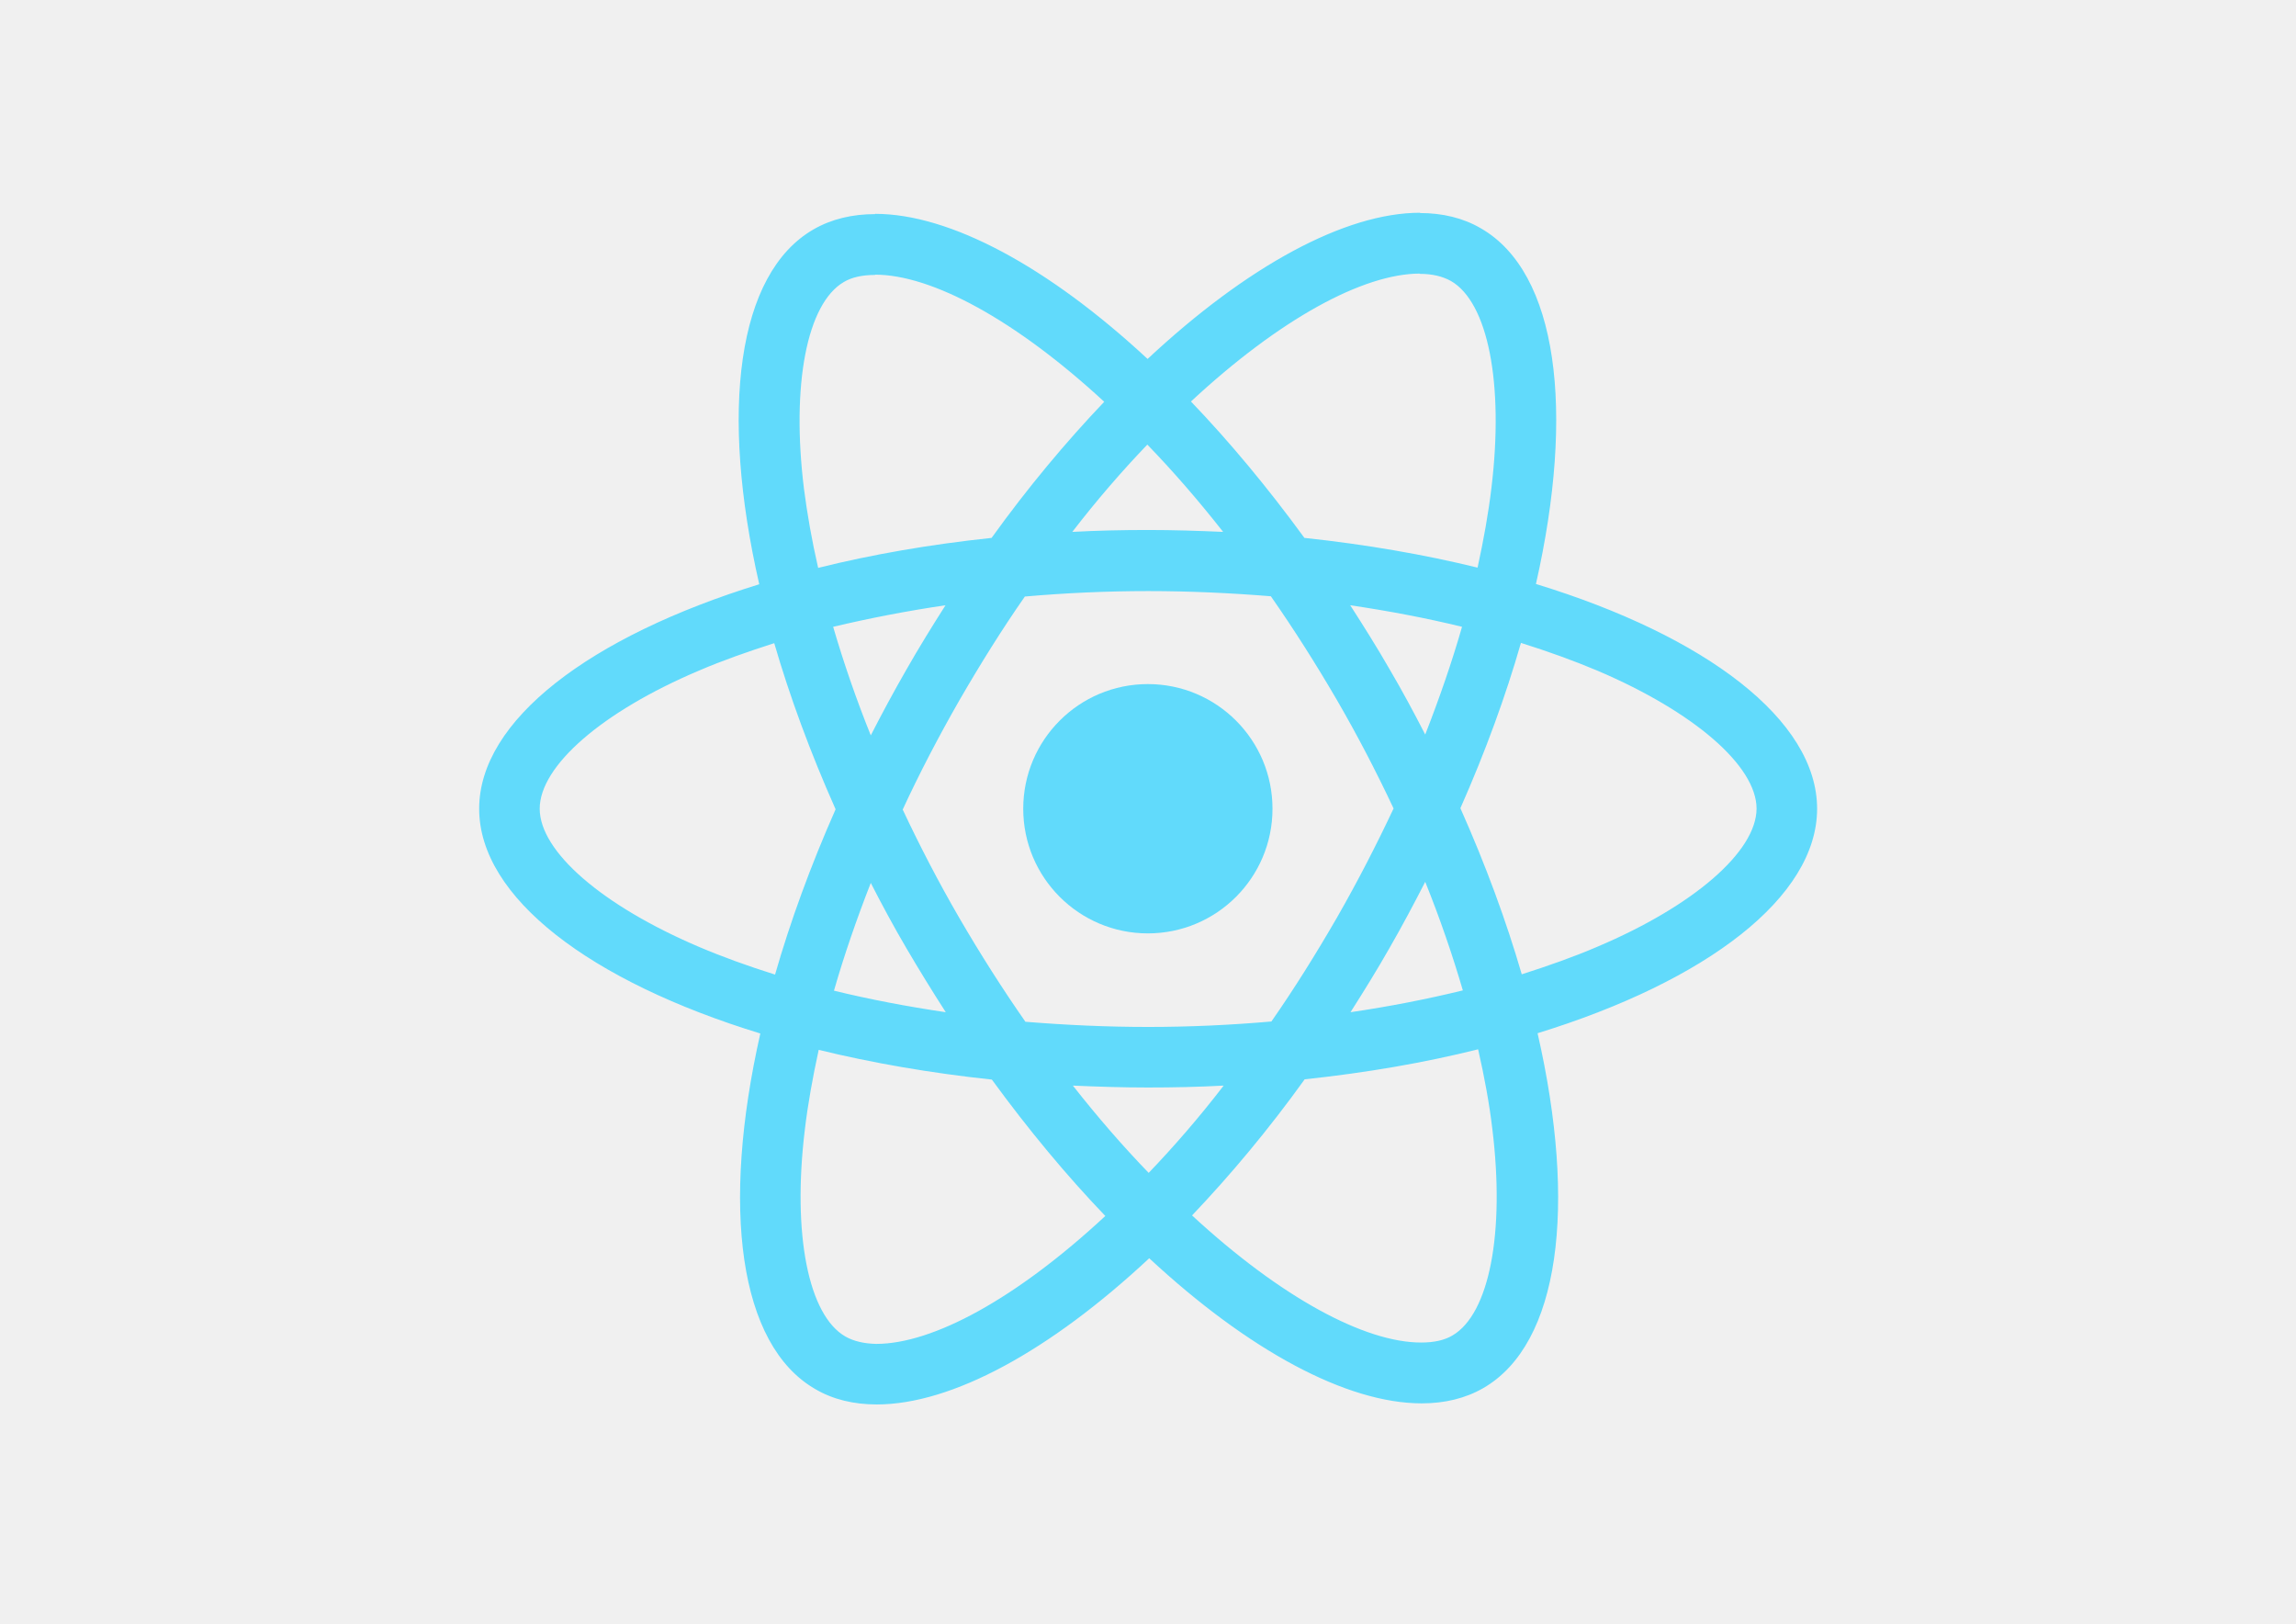
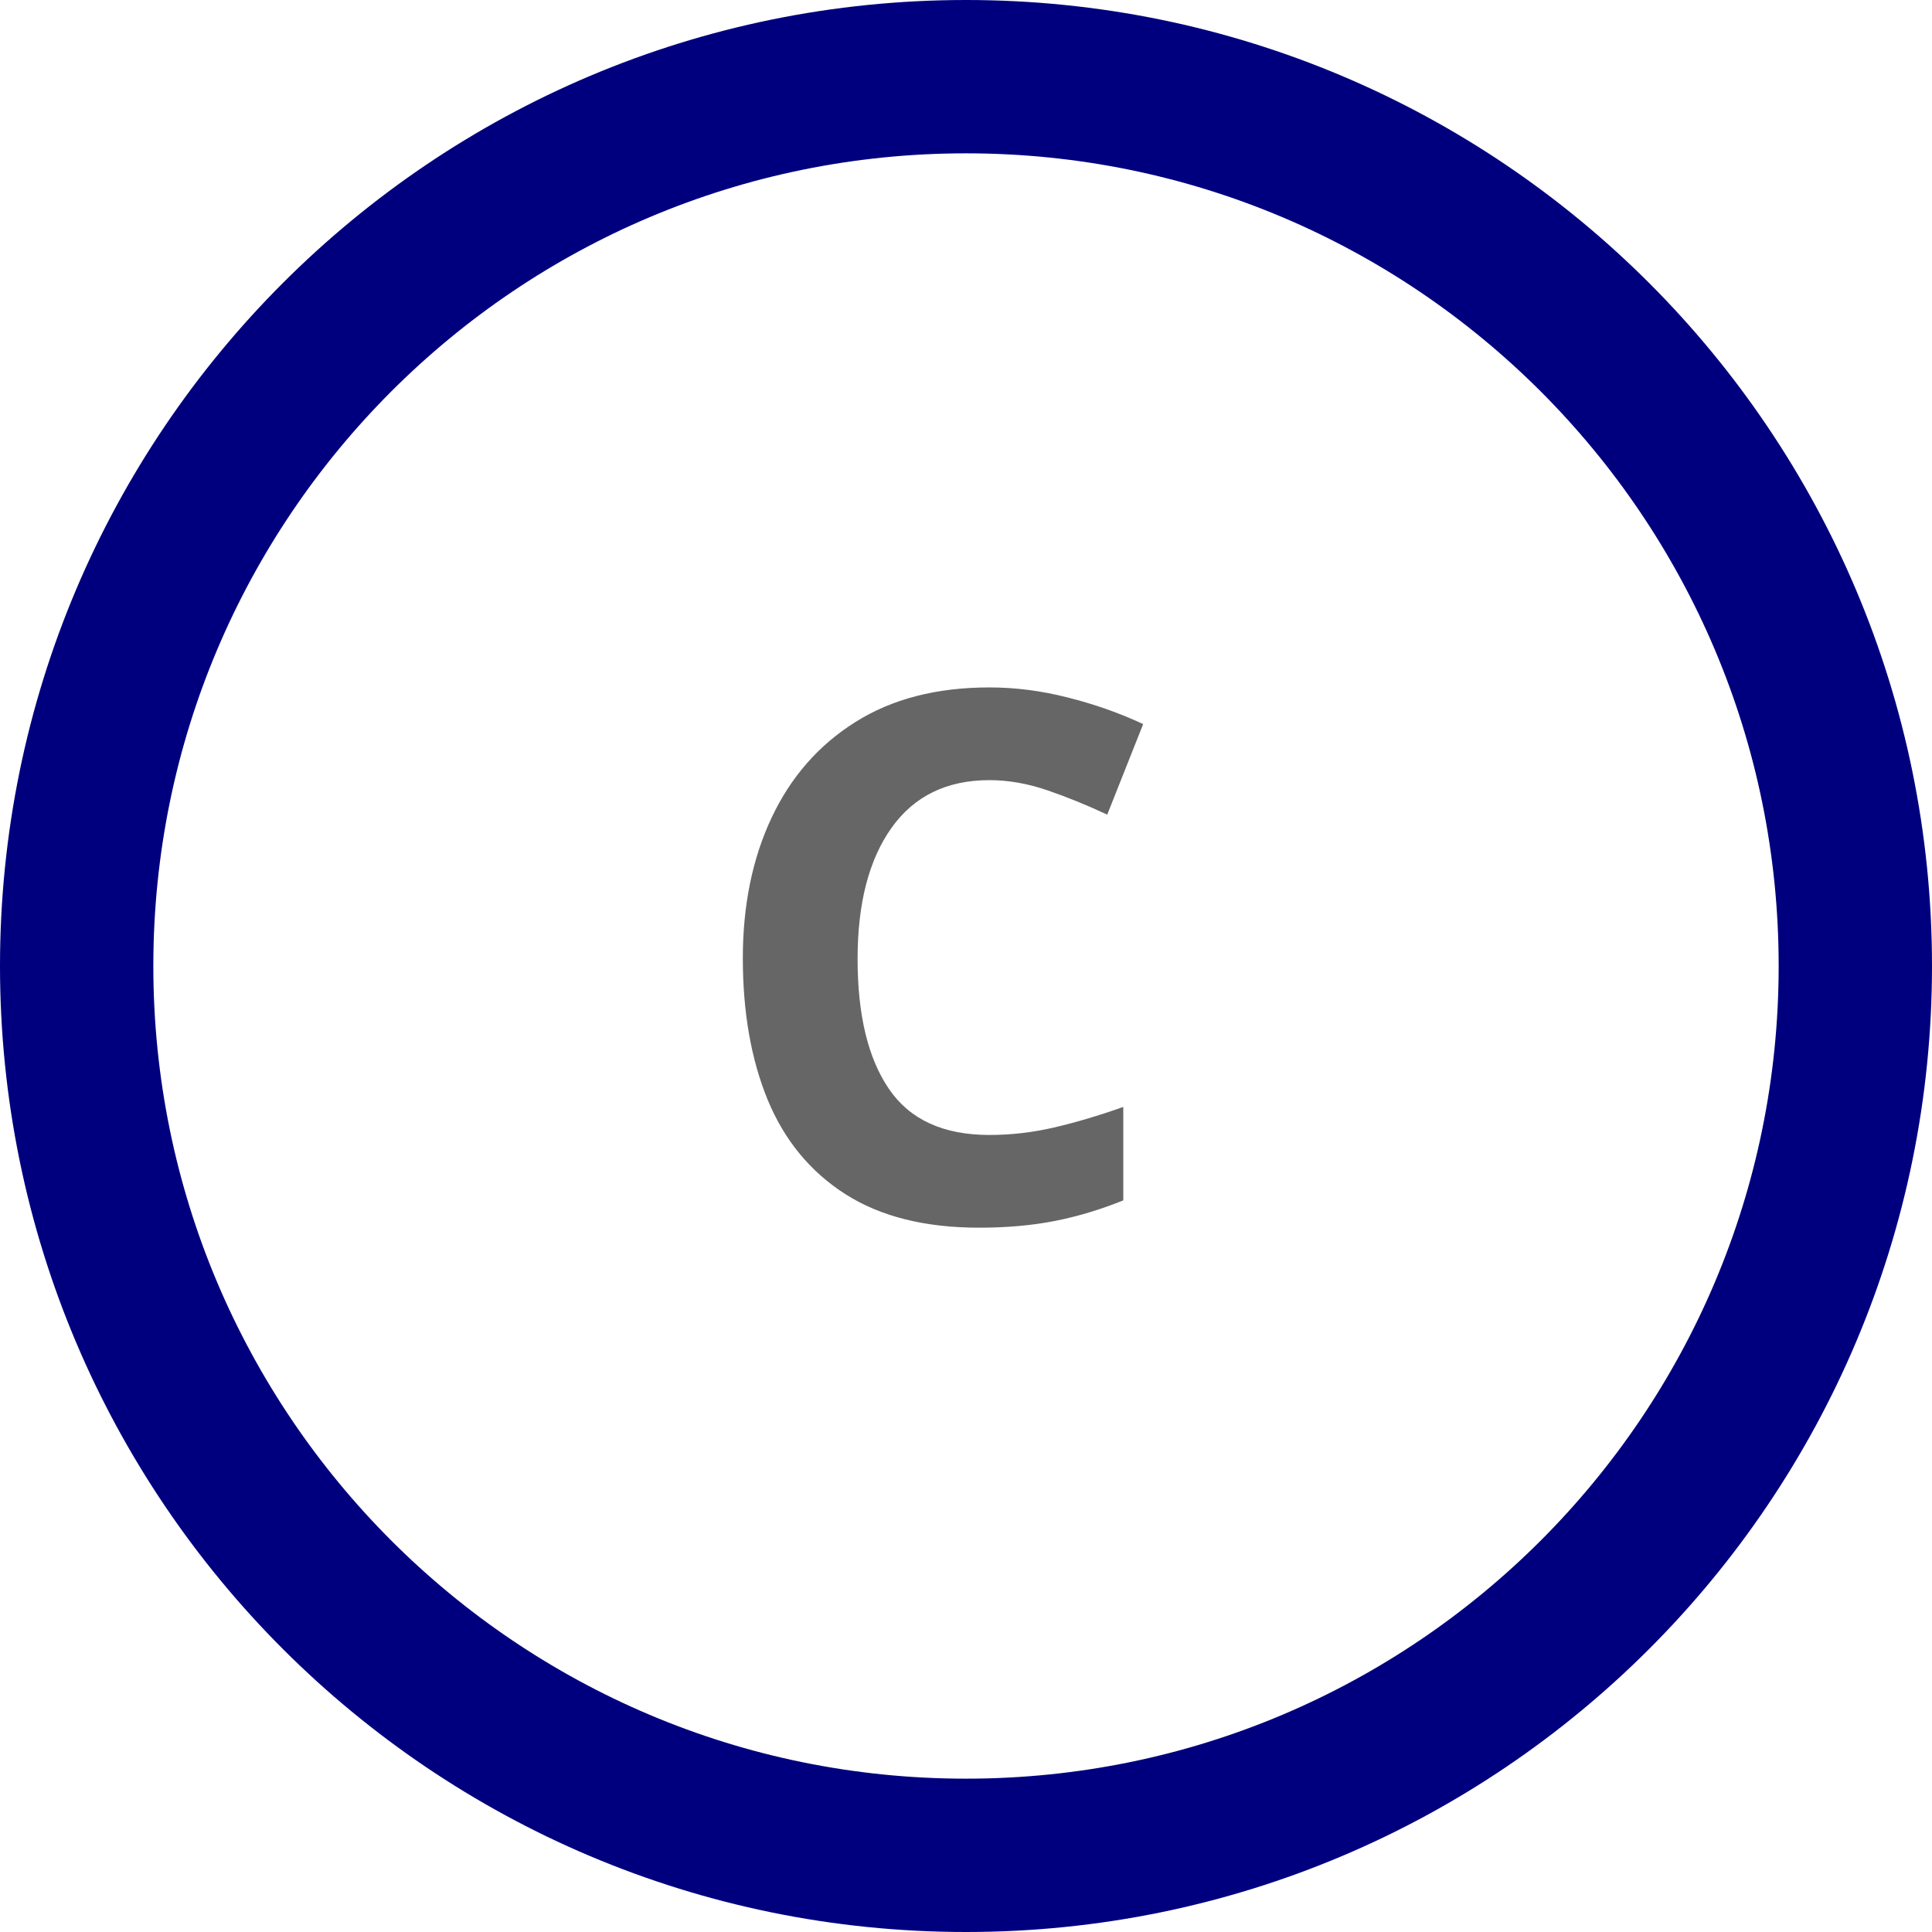
- <svg xmlns="http://www.w3.org/2000/svg" viewBox="0 0 841.9 595.3">
-   <g fill="#61DAFB">
-     <path d="M666.3 296.5c0-32.5-40.7-63.3-103.1-82.4 14.4-63.6 8-114.2-20.2-130.4-6.5-3.8-14.1-5.6-22.4-5.6v22.3c4.6 0 8.3.9 11.4 2.6 13.6 7.8 19.5 37.5 14.9 75.7-1.1 9.4-2.9 19.3-5.1 29.4-19.6-4.8-41-8.5-63.5-10.9-13.5-18.5-27.5-35.3-41.6-50 32.6-30.3 63.2-46.9 84-46.9V78c-27.5 0-63.5 19.6-99.9 53.6-36.4-33.8-72.4-53.2-99.9-53.2v22.3c20.7 0 51.4 16.5 84 46.6-14 14.7-28 31.4-41.3 49.9-22.6 2.4-44 6.1-63.6 11-2.3-10-4-19.7-5.2-29-4.7-38.2 1.1-67.9 14.6-75.8 3-1.8 6.9-2.6 11.5-2.6V78.5c-8.4 0-16 1.8-22.6 5.6-28.1 16.2-34.4 66.7-19.9 130.1-62.2 19.2-102.7 49.9-102.7 82.3 0 32.5 40.7 63.3 103.1 82.4-14.4 63.6-8 114.2 20.2 130.4 6.5 3.8 14.1 5.6 22.5 5.6 27.5 0 63.5-19.6 99.9-53.6 36.4 33.8 72.4 53.2 99.9 53.2 8.4 0 16-1.8 22.6-5.6 28.1-16.2 34.4-66.7 19.9-130.1 62-19.1 102.5-49.9 102.5-82.3zm-130.2-66.7c-3.7 12.9-8.3 26.2-13.5 39.5-4.1-8-8.4-16-13.1-24-4.6-8-9.5-15.8-14.4-23.4 14.2 2.1 27.9 4.7 41 7.9zm-45.8 106.5c-7.8 13.5-15.8 26.3-24.1 38.2-14.9 1.3-30 2-45.2 2-15.1 0-30.2-.7-45-1.9-8.3-11.9-16.4-24.6-24.2-38-7.6-13.1-14.5-26.4-20.8-39.8 6.2-13.4 13.2-26.8 20.7-39.9 7.8-13.5 15.8-26.3 24.1-38.2 14.9-1.3 30-2 45.2-2 15.1 0 30.2.7 45 1.9 8.3 11.9 16.4 24.6 24.2 38 7.6 13.1 14.5 26.4 20.8 39.8-6.3 13.4-13.2 26.8-20.7 39.9zm32.3-13c5.4 13.4 10 26.8 13.8 39.8-13.1 3.2-26.9 5.9-41.2 8 4.9-7.7 9.8-15.6 14.4-23.7 4.6-8 8.9-16.1 13-24.1zM421.2 430c-9.3-9.6-18.6-20.3-27.8-32 9 .4 18.2.7 27.5.7 9.4 0 18.7-.2 27.8-.7-9 11.7-18.3 22.4-27.5 32zm-74.4-58.9c-14.2-2.1-27.9-4.7-41-7.9 3.7-12.9 8.3-26.2 13.5-39.5 4.1 8 8.4 16 13.1 24 4.7 8 9.5 15.8 14.4 23.4zM420.7 163c9.3 9.6 18.6 20.3 27.8 32-9-.4-18.2-.7-27.5-.7-9.4 0-18.7.2-27.8.7 9-11.7 18.3-22.4 27.5-32zm-74 58.9c-4.9 7.7-9.8 15.6-14.4 23.7-4.6 8-8.9 16-13 24-5.4-13.4-10-26.8-13.8-39.8 13.1-3.1 26.9-5.8 41.2-7.9zm-90.5 125.2c-35.4-15.1-58.3-34.9-58.3-50.6 0-15.7 22.9-35.6 58.3-50.6 8.6-3.7 18-7 27.7-10.1 5.7 19.6 13.2 40 22.5 60.9-9.2 20.8-16.6 41.1-22.2 60.6-9.9-3.1-19.3-6.5-28-10.2zM310 490c-13.6-7.8-19.5-37.5-14.9-75.7 1.1-9.4 2.9-19.3 5.1-29.4 19.6 4.8 41 8.5 63.5 10.9 13.5 18.5 27.5 35.3 41.6 50-32.6 30.3-63.2 46.9-84 46.9-4.5-.1-8.3-1-11.3-2.7zm237.2-76.2c4.7 38.2-1.1 67.9-14.6 75.8-3 1.8-6.9 2.6-11.5 2.6-20.7 0-51.4-16.5-84-46.6 14-14.7 28-31.4 41.3-49.9 22.6-2.4 44-6.1 63.6-11 2.3 10.1 4.1 19.8 5.2 29.1zm38.5-66.7c-8.6 3.7-18 7-27.7 10.1-5.7-19.6-13.2-40-22.5-60.9 9.2-20.8 16.6-41.1 22.2-60.6 9.9 3.1 19.3 6.5 28.1 10.2 35.4 15.1 58.3 34.9 58.3 50.6-.1 15.7-23 35.6-58.4 50.6zM320.8 78.4z" />
-     <circle cx="420.9" cy="296.5" r="45.7" />
-     <path d="M520.5 78.1z" />
+ <svg xmlns="http://www.w3.org/2000/svg" width="126" height="126">
+   <g stroke="null">
+     <rect x="-1" y="-1" width="128" height="128" id="canvas_background" fill="#ffffff" stroke="null" />
+     <g id="canvasGrid" display="none" stroke="null">
+       <rect id="svg_3" width="100%" height="100%" x="0" y="0" stroke-width="0" fill="url(#gridpattern)" />
+     </g>
+   </g>
+   <g stroke="null">
+     <ellipse stroke="#00007f" ry="58" rx="58" id="svg_6" cy="63" cx="63" fill-opacity="0" stroke-opacity="null" stroke-width="10" fill="#0fffff" />
+     <text fill="#666666" stroke-width="0" x="45.665" y="79.583" id="svg_2" font-size="48" font-family="Arvo, sans-serif" text-anchor="start" xml:space="preserve" font-weight="bold" stroke="#7f7f7f">C</text>
  </g>
</svg>
